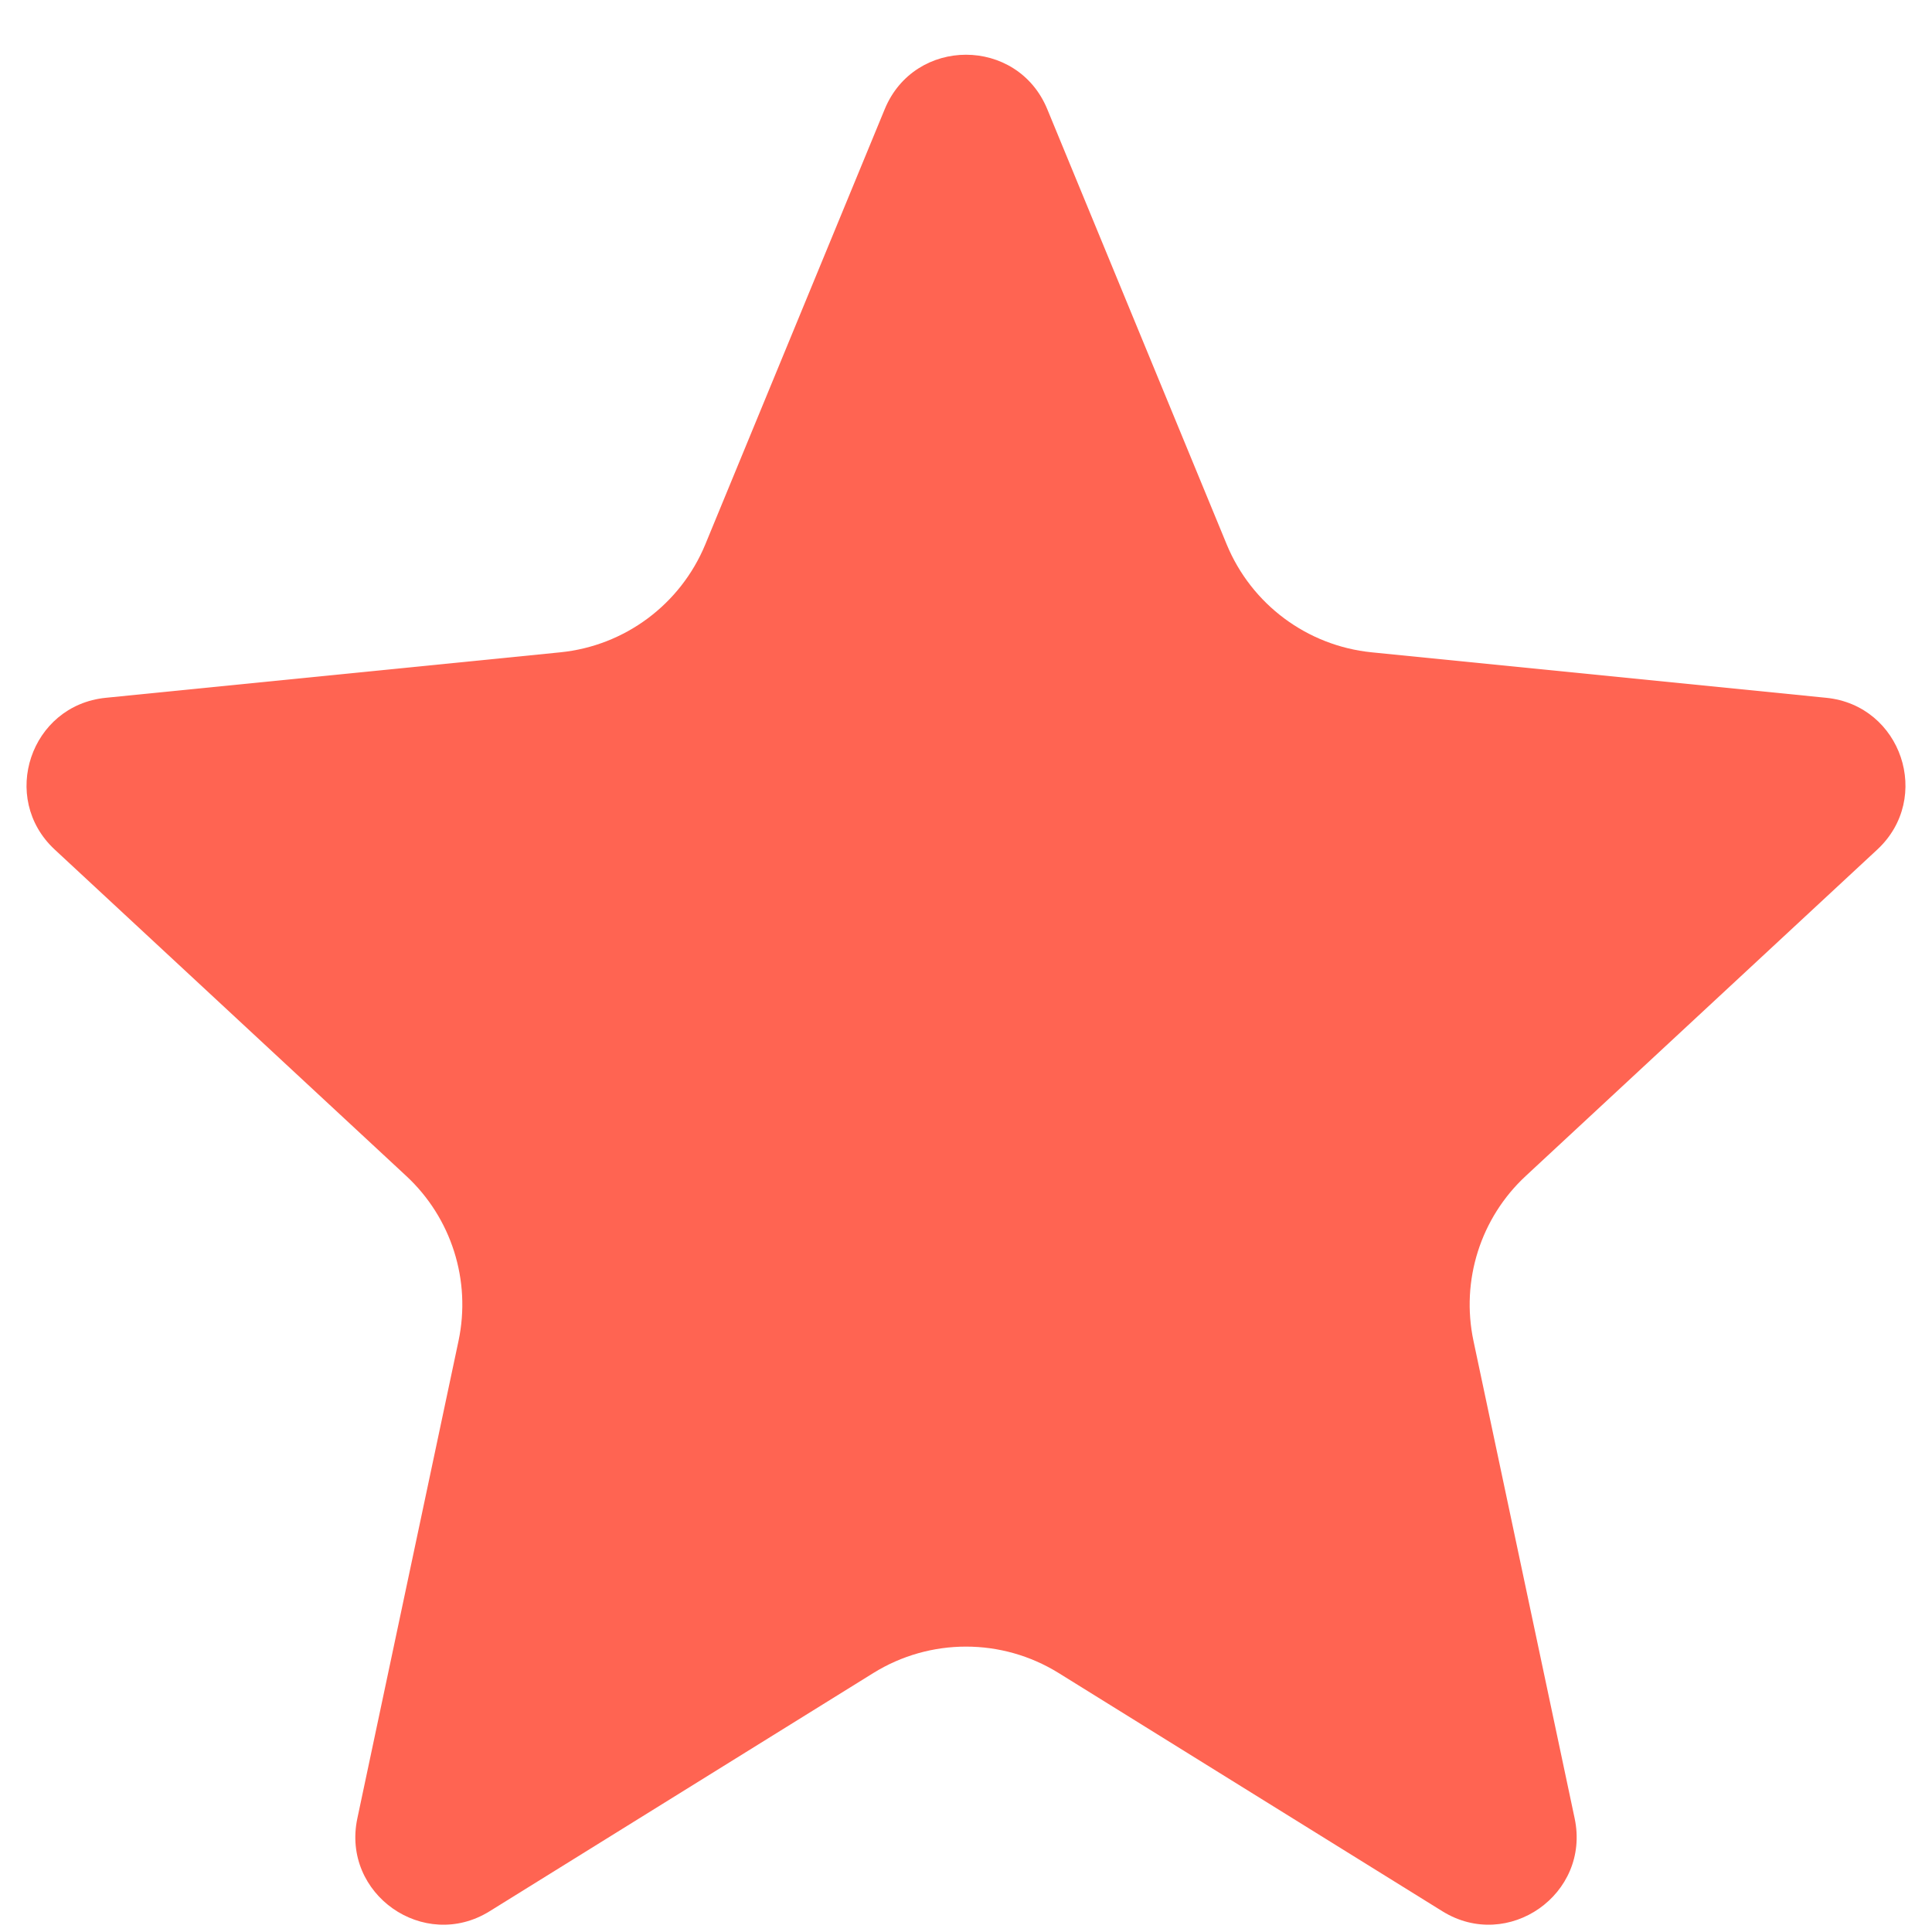
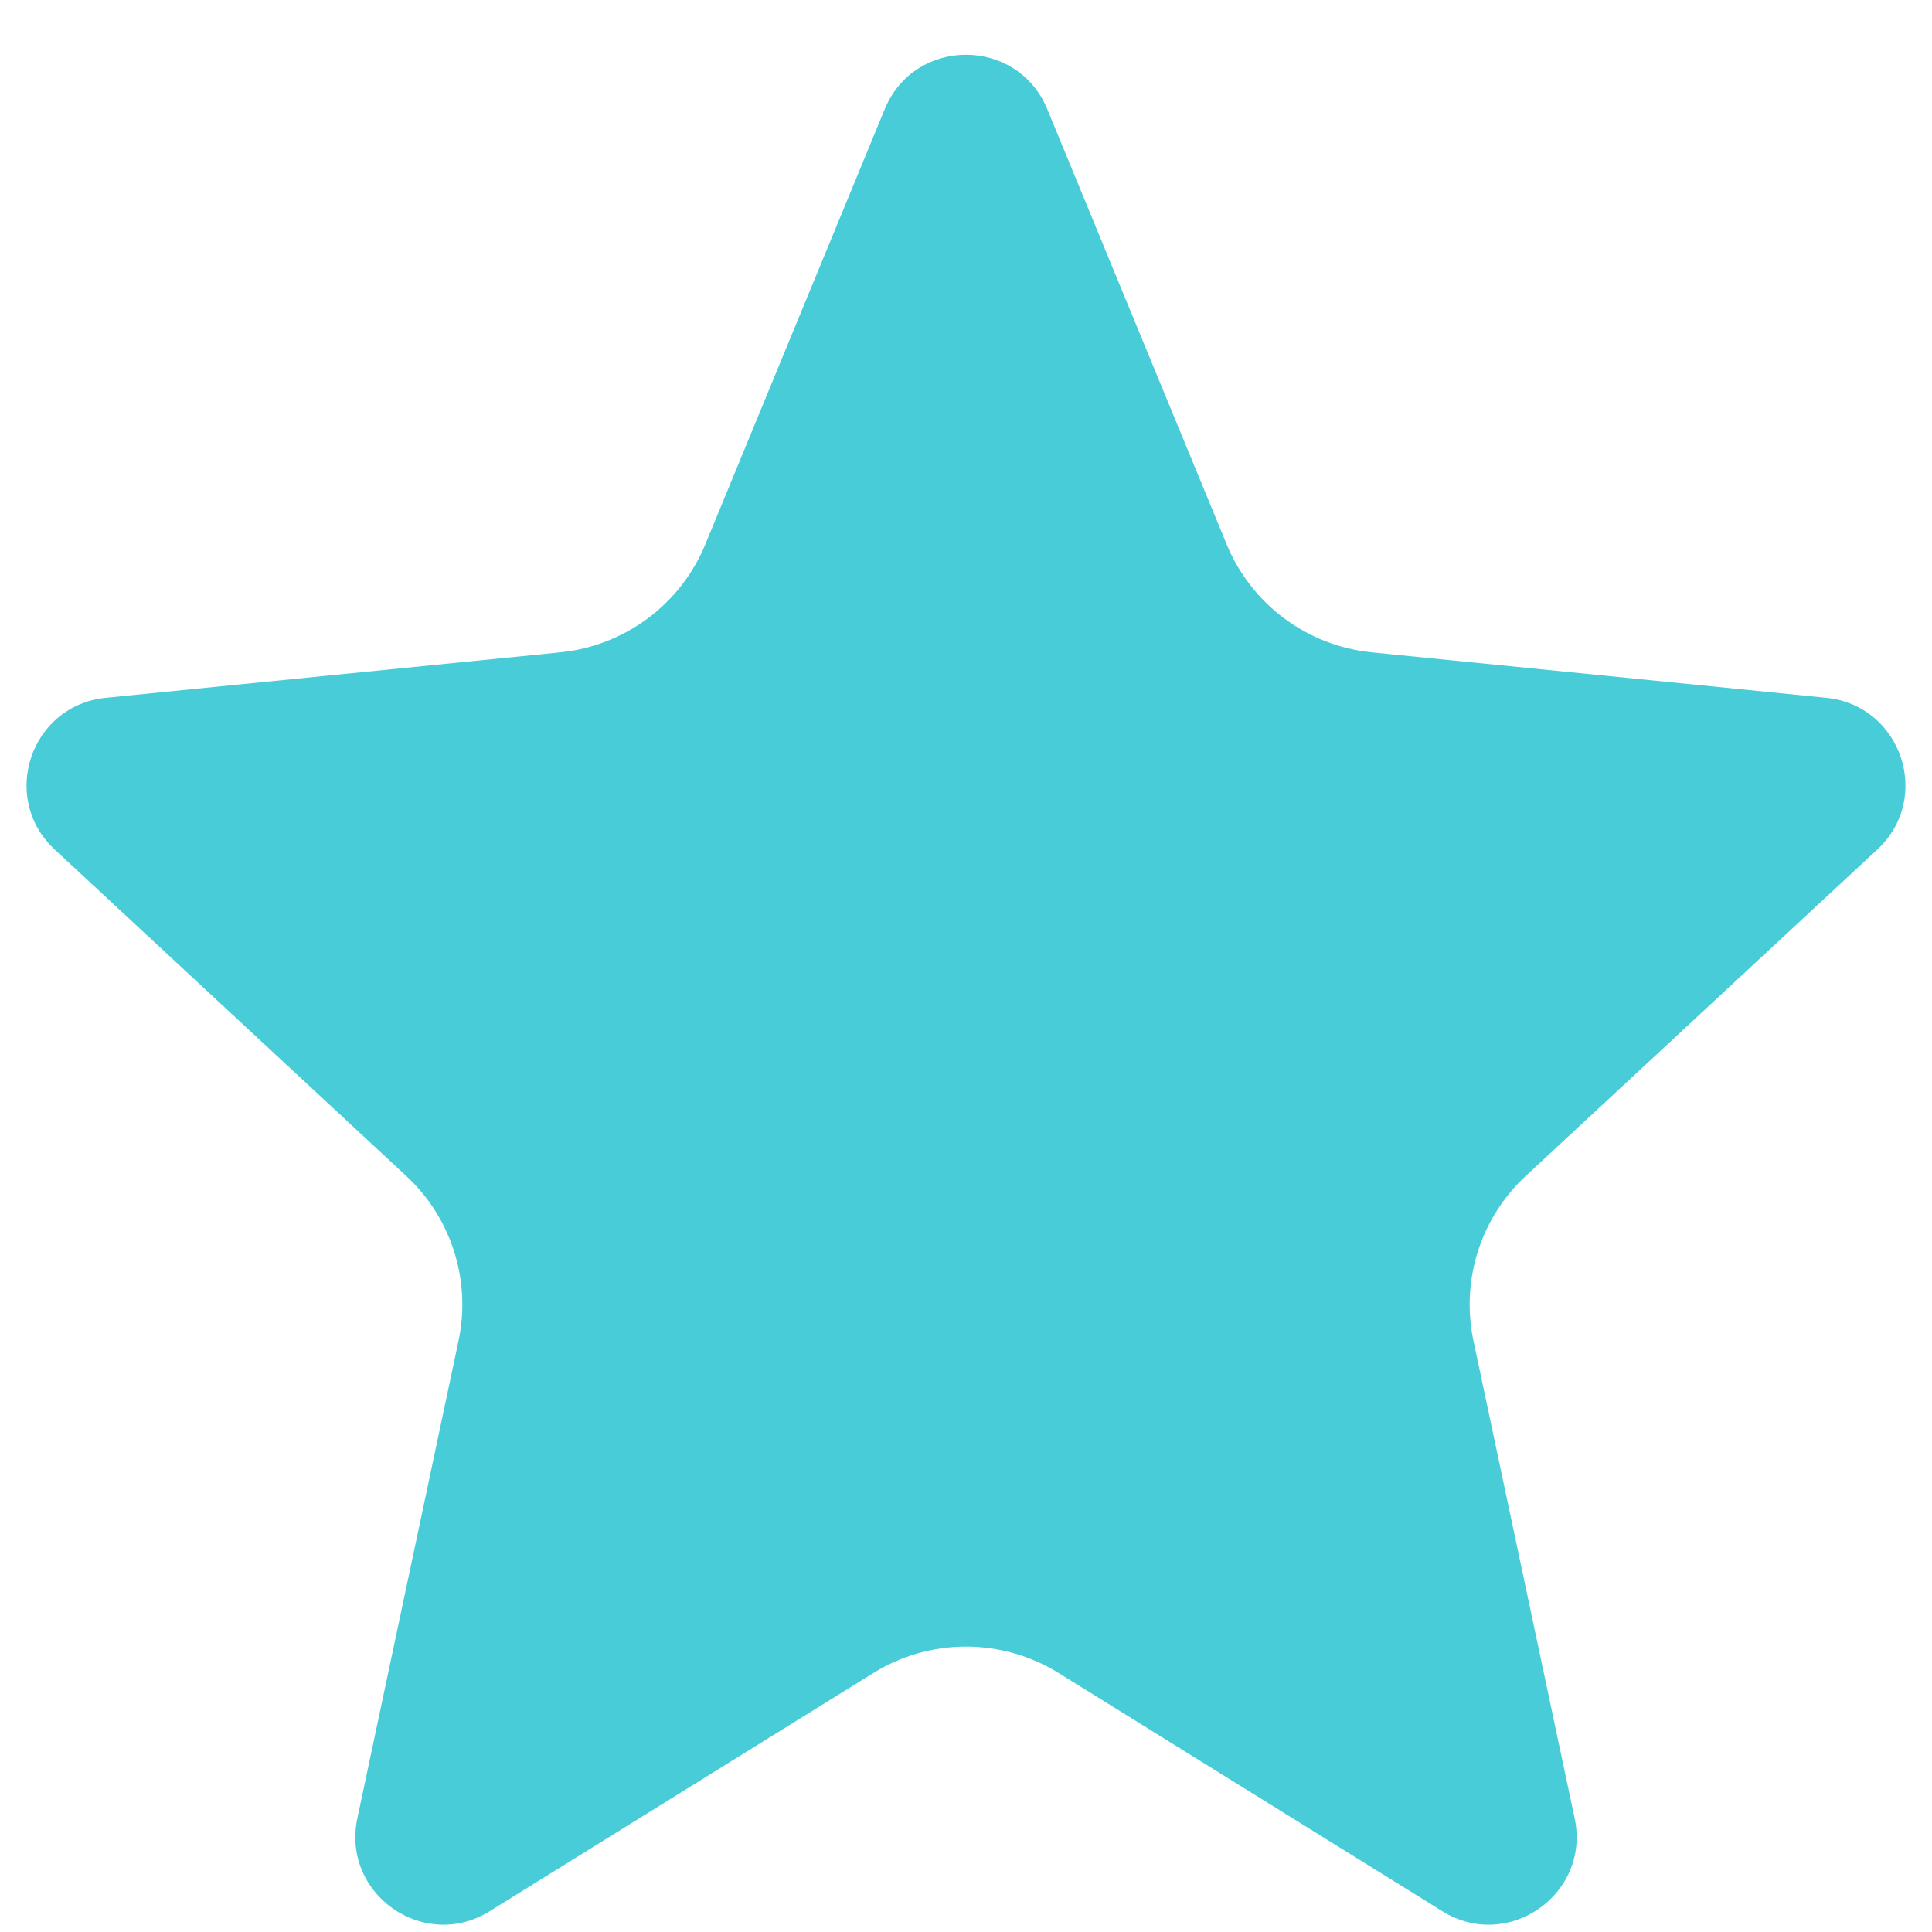
<svg xmlns="http://www.w3.org/2000/svg" width="22" height="22" viewBox="0 0 22 22" fill="none">
-   <path d="M10.075 1.242C10.416 0.417 11.584 0.417 11.925 1.242L13.969 6.2C14.251 6.882 14.885 7.354 15.619 7.428L20.796 7.946C21.653 8.032 22.008 9.088 21.377 9.674L17.375 13.39C16.859 13.868 16.633 14.582 16.779 15.27L17.931 20.707C18.113 21.569 17.173 22.228 16.425 21.764L12.055 19.051C11.409 18.65 10.591 18.65 9.945 19.051L5.575 21.764C4.827 22.228 3.887 21.569 4.069 20.707L5.221 15.27C5.367 14.582 5.141 13.868 4.625 13.39L0.623 9.674C-0.008 9.088 0.347 8.032 1.204 7.946L6.381 7.428C7.115 7.354 7.749 6.882 8.031 6.2L10.075 1.242Z" fill="#FF6452" />
+   <path d="M10.075 1.242C10.416 0.417 11.584 0.417 11.925 1.242L13.969 6.2C14.251 6.882 14.885 7.354 15.619 7.428L20.796 7.946C21.653 8.032 22.008 9.088 21.377 9.674L17.375 13.39C16.859 13.868 16.633 14.582 16.779 15.27L17.931 20.707C18.113 21.569 17.173 22.228 16.425 21.764L12.055 19.051C11.409 18.65 10.591 18.65 9.945 19.051L5.575 21.764C4.827 22.228 3.887 21.569 4.069 20.707L5.221 15.27C5.367 14.582 5.141 13.868 4.625 13.39L0.623 9.674C-0.008 9.088 0.347 8.032 1.204 7.946L6.381 7.428C7.115 7.354 7.749 6.882 8.031 6.2L10.075 1.242Z" fill="#48cdd8" />
</svg>
